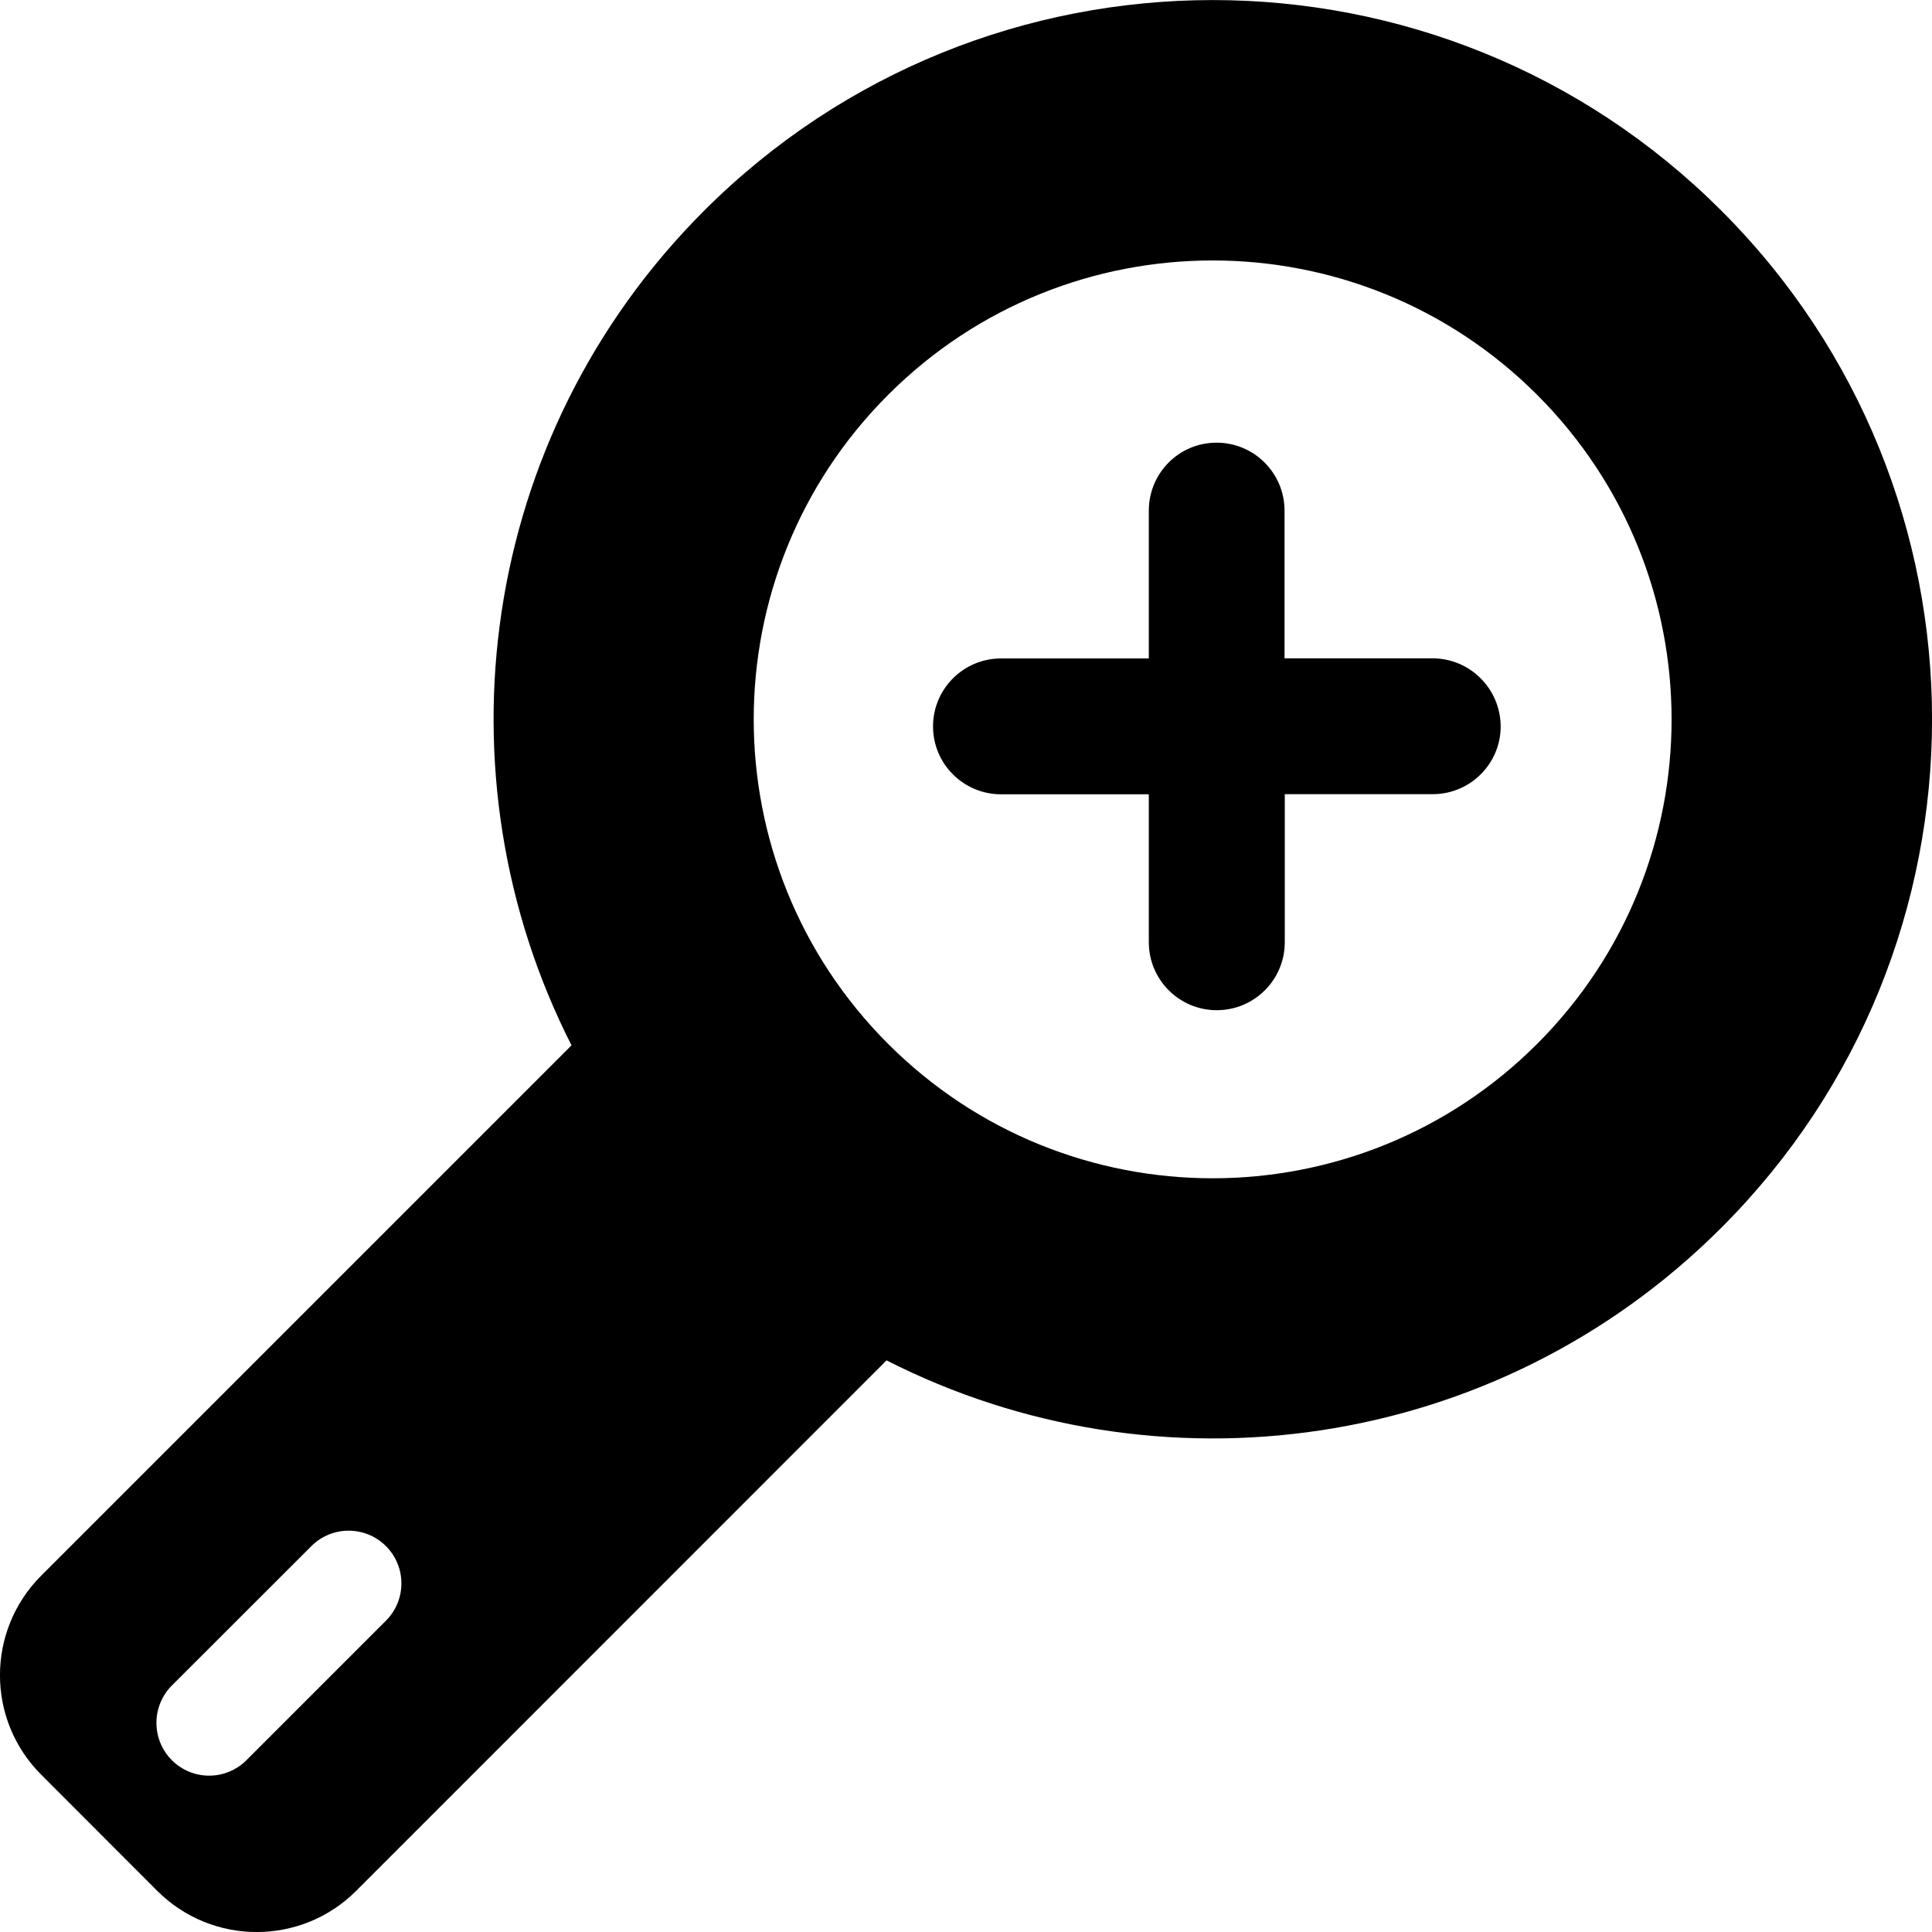
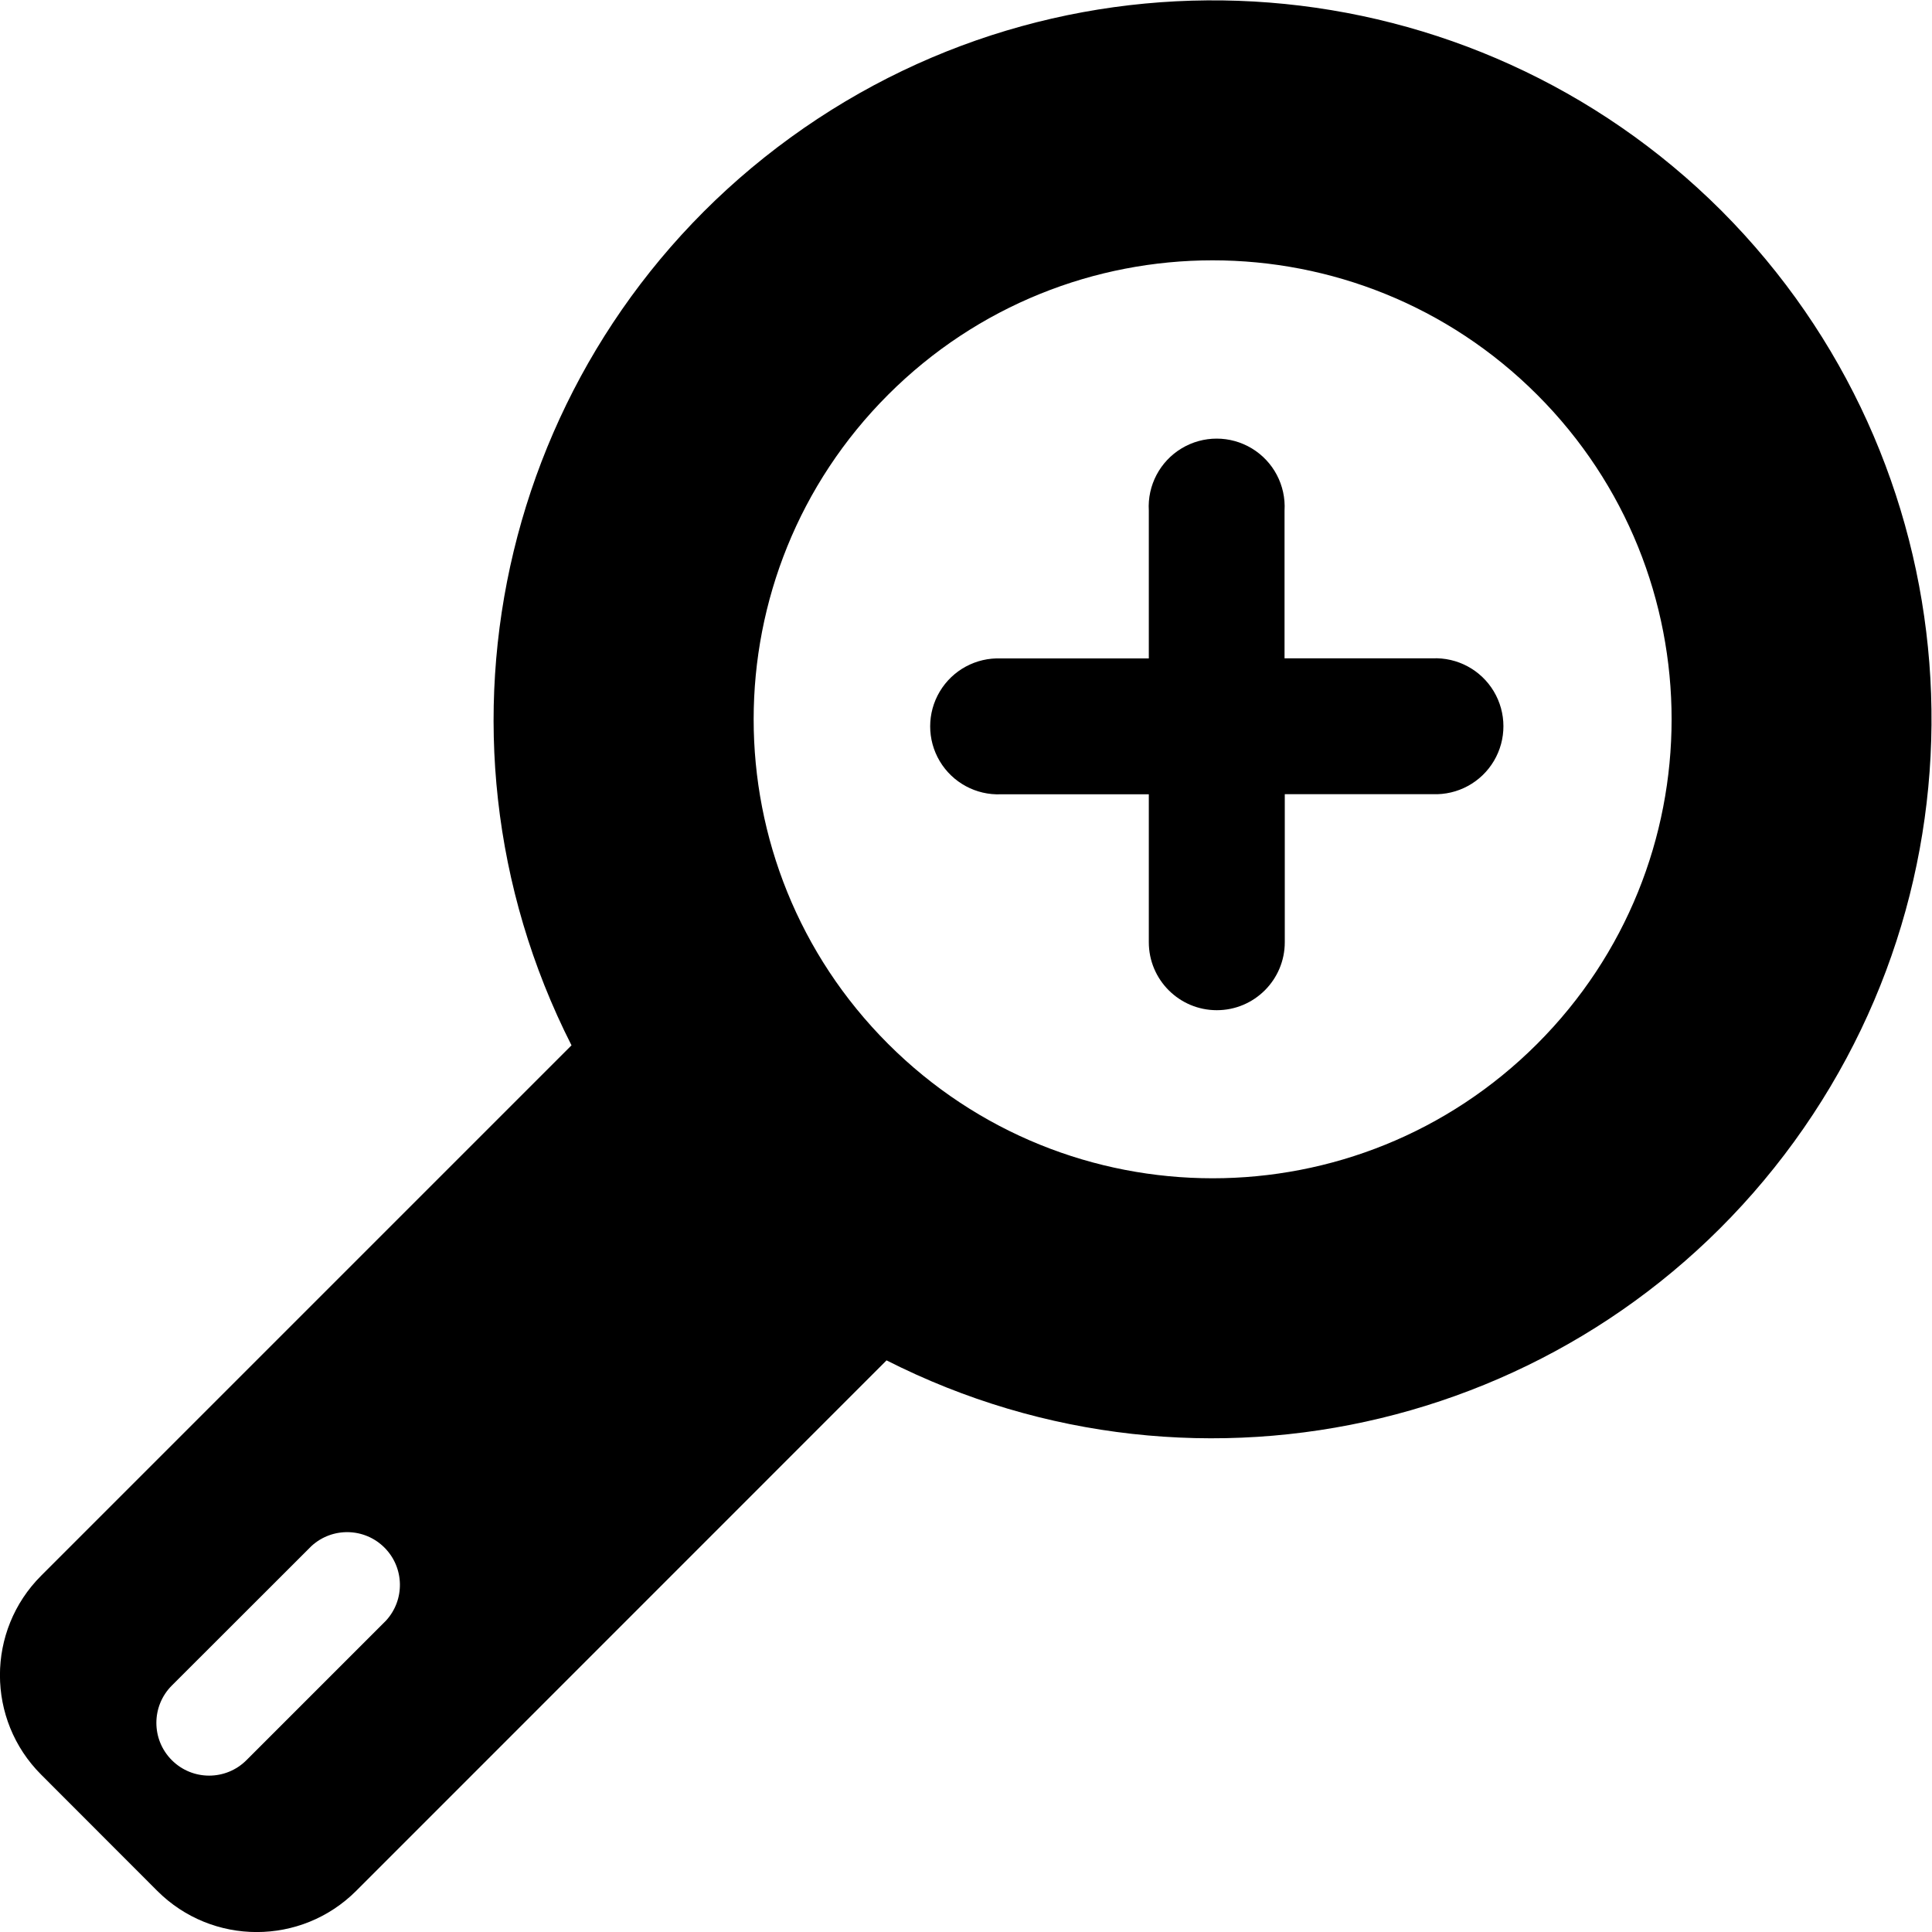
- <svg xmlns="http://www.w3.org/2000/svg" version="1.1" id="Layer_1" x="0px" y="0px" width="16px" height="16px" viewBox="0 0 16 16" enable-background="new 0 0 16 16" xml:space="preserve">
-   <g>
-     <path d="M11.863,5.452h-1.225V4.229c0-0.311-0.252-0.563-0.563-0.563S9.514,3.918,9.514,4.229v1.224H8.29   c-0.311,0-0.563,0.252-0.563,0.563c0,0.31,0.252,0.562,0.563,0.562h1.224v1.225c0,0.311,0.252,0.563,0.563,0.563   s0.563-0.252,0.563-0.563V6.577h1.225c0.311,0,0.563-0.252,0.563-0.562C12.426,5.704,12.174,5.452,11.863,5.452z" />
-     <path d="M14.256,1.745c-2.327-2.326-6.098-2.326-8.425,0c-1.87,1.87-2.235,4.676-1.098,6.912l-4.392,4.392   c-0.455,0.456-0.455,1.193,0,1.648l0.961,0.962c0.455,0.455,1.193,0.455,1.648,0l4.392-4.393c2.236,1.139,5.042,0.773,6.913-1.098   C16.582,7.843,16.582,4.071,14.256,1.745z M3.196,13.422l-1.155,1.155c-0.171,0.171-0.447,0.171-0.618,0   c-0.17-0.171-0.17-0.447,0-0.618l1.156-1.155c0.17-0.17,0.447-0.17,0.617,0C3.367,12.975,3.367,13.251,3.196,13.422z M12.73,8.645   c-1.484,1.484-3.891,1.484-5.375,0s-1.484-3.891,0-5.375s3.891-1.484,5.375,0S14.215,7.16,12.73,8.645z" />
-   </g>
+ <svg xmlns="http://www.w3.org/2000/svg" width="16" height="16" viewBox="0 0 16 16">
+   <path d="M11.863 5.452h-1.225V4.229a.563.563 0 1 0-1.124 0v1.224H8.29a.563.563 0 1 0 0 1.125h1.224v1.225a.563.563 0 1 0 1.126 0V6.577h1.225a.563.563 0 1 0-.002-1.125z" />
+   <path d="M14.256 1.745a5.958 5.958 0 0 0-9.523 6.912L.341 13.049a1.165 1.165 0 0 0 0 1.648l.961.962a1.165 1.165 0 0 0 1.648 0l4.392-4.393a5.958 5.958 0 0 0 6.914-9.521zM3.196 13.422l-1.155 1.155a.436.436 0 1 1-.618-.618l1.156-1.155a.437.437 0 0 1 .617.618zm9.534-4.777a3.801 3.801 0 1 1-5.375-5.376 3.801 3.801 0 0 1 5.375 5.376z" />
</svg>
